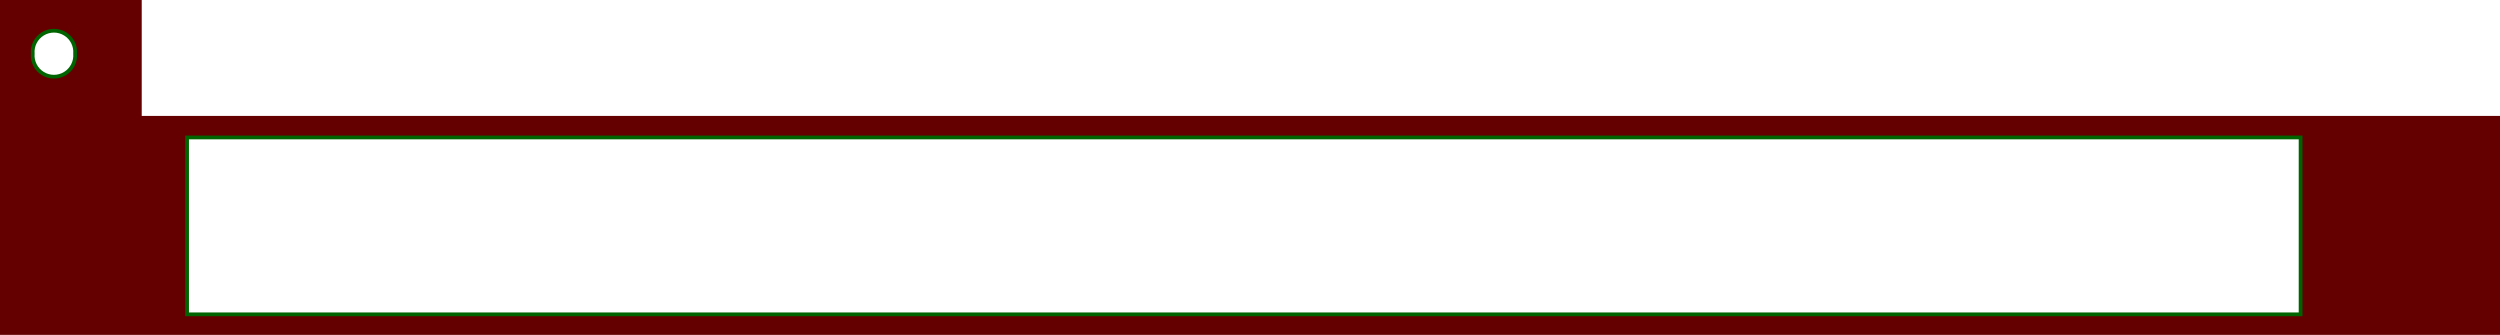
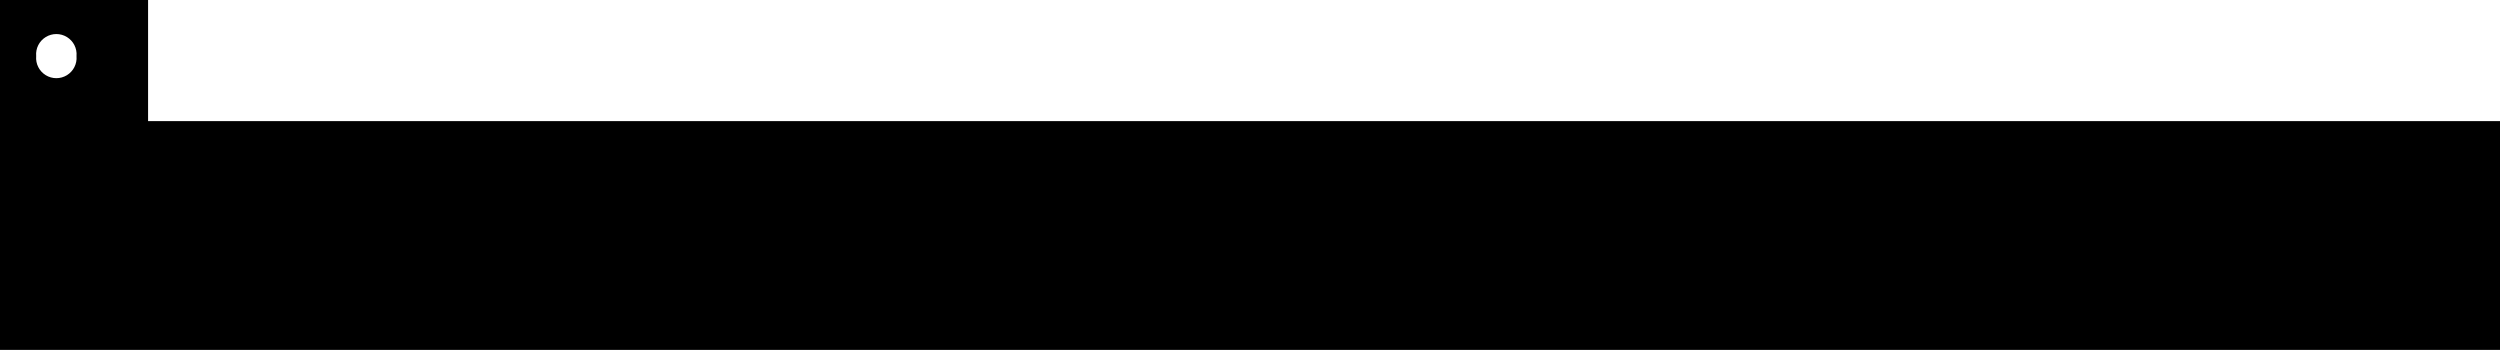
- <svg xmlns="http://www.w3.org/2000/svg" xmlns:ns1="http://www.shapertools.com/namespaces/shaper" enable-background="new 0 0 17.64 2.363" height="2.363cm" ns1:fusionaddin="version:1.5.0" version="1.1" viewBox="0 0 17.64 2.363" width="17.64cm" x="0cm" xml:space="preserve" y="0cm">
-   <path d="M0,2.363 L-0,-0 17.64,0 17.64,1.545 1,1.545 1,2.363 0,2.363z" fill="rgb(100,0,0)" ns1:cutDepth="0" ns1:pathType="exterior" transform="matrix(1,0,0,-1,0,2.362934)" vector-effect="non-scaling-stroke" />
-   <path d="M0.231,1.984 a0.15,0.15 0 1,1 0.299,0 a0.15,0.15 0 1,1 -0.299,0z" fill="rgb(255,255,255)" ns1:cutDepth="0" ns1:pathType="interior" stroke="rgb(0,100,0)" transform="matrix(1,0,0,-1,0,2.362934)" vector-effect="non-scaling-stroke" />
-   <path d="M16.233,1.393 L16.233,0.145 1.32,0.145 1.32,1.393 16.233,1.393z" fill="rgb(255,255,255)" ns1:cutDepth="0" ns1:pathType="interior" stroke="rgb(0,100,0)" transform="matrix(1,0,0,-1,0,2.362934)" vector-effect="non-scaling-stroke" />
+ <svg xmlns="http://www.w3.org/2000/svg" xmlns:ns1="http://www.shapertools.com/namespaces/shaper" enable-background="new 0 0 16.883 2.363" height="2.363cm" ns1:fusionaddin="version:1.5.0" version="1.1" viewBox="0 0 16.883 2.363" width="16.883cm" x="0cm" xml:space="preserve" y="0cm">
+   <path d="M0,2.363 L0,-0 16.883,-0 16.883,1.545 1,1.545 1,2.363 0,2.363z" fill="rgb(0,0,0)" ns1:cutDepth="0" ns1:pathType="exterior" transform="matrix(1,0,0,-1,-0,2.362934)" vector-effect="non-scaling-stroke" />
+   <path d="M0.231,1.984 a0.15,0.15 0 1,1 0.299,0 a0.15,0.15 0 1,1 -0.299,0z" fill="rgb(255,255,255)" ns1:cutDepth="0" ns1:pathType="interior" stroke="rgb(0,0,0)" transform="matrix(1,0,0,-1,-0,2.362934)" vector-effect="non-scaling-stroke" />
</svg>
